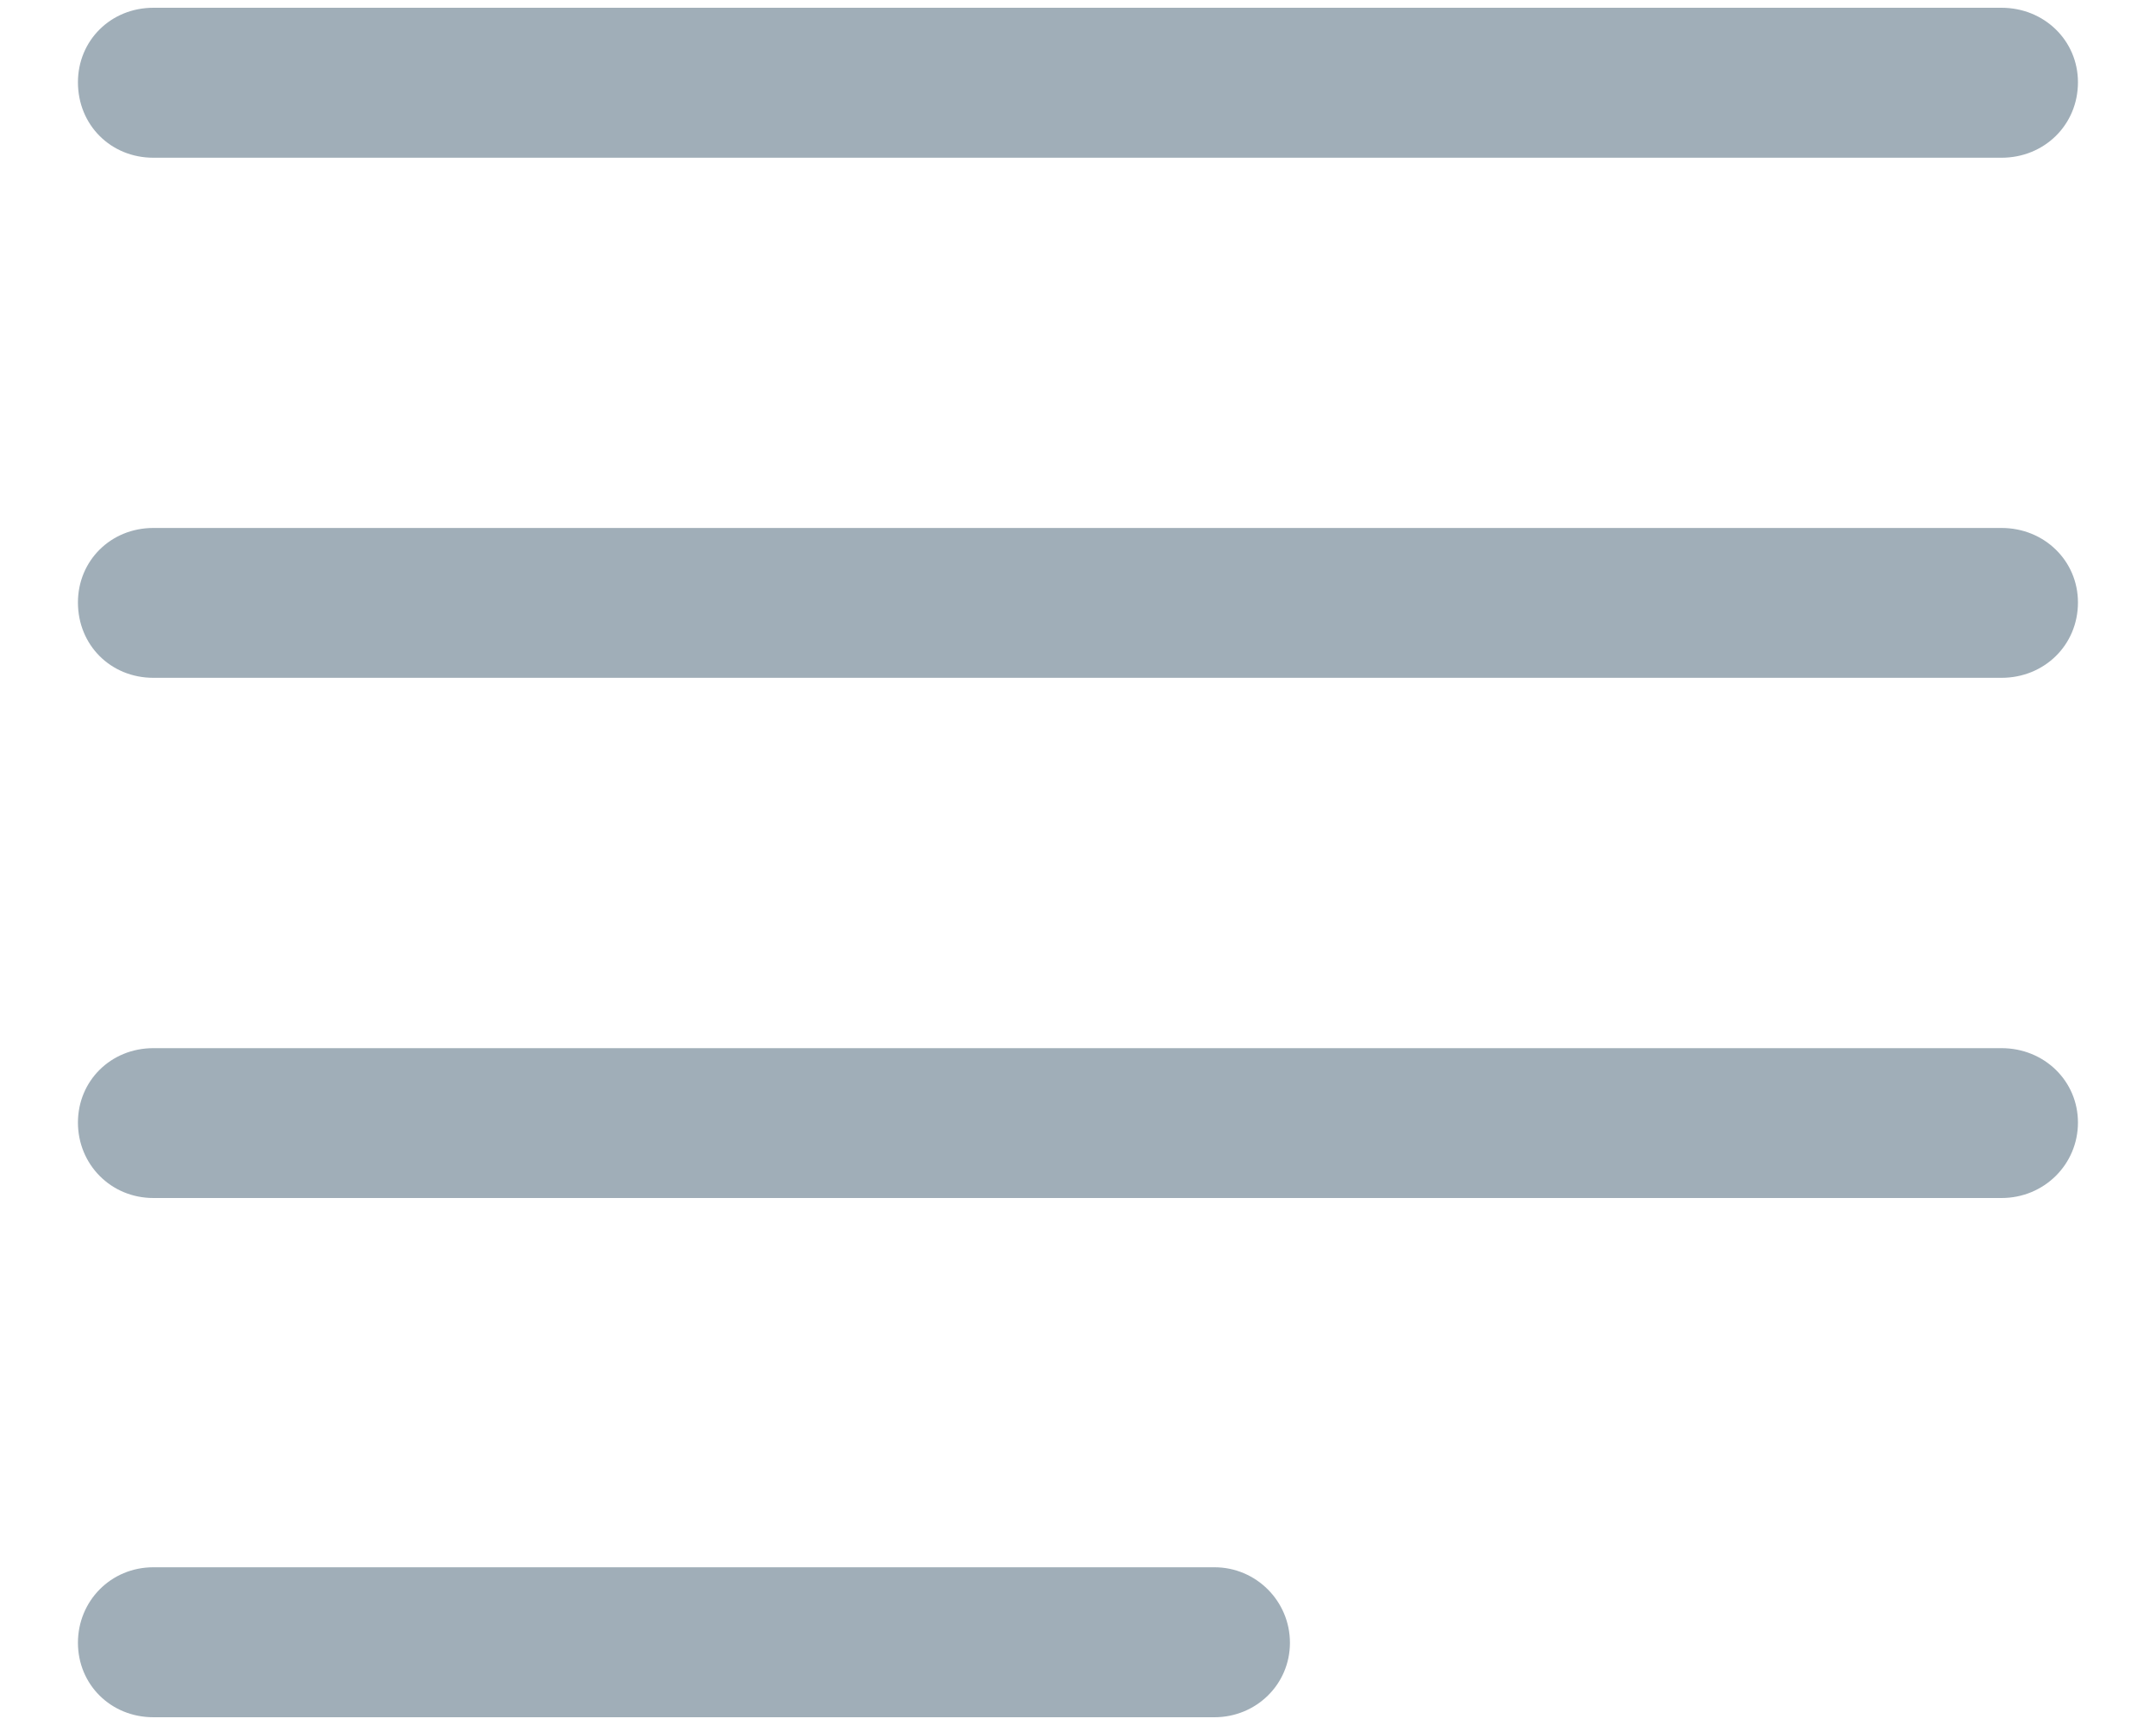
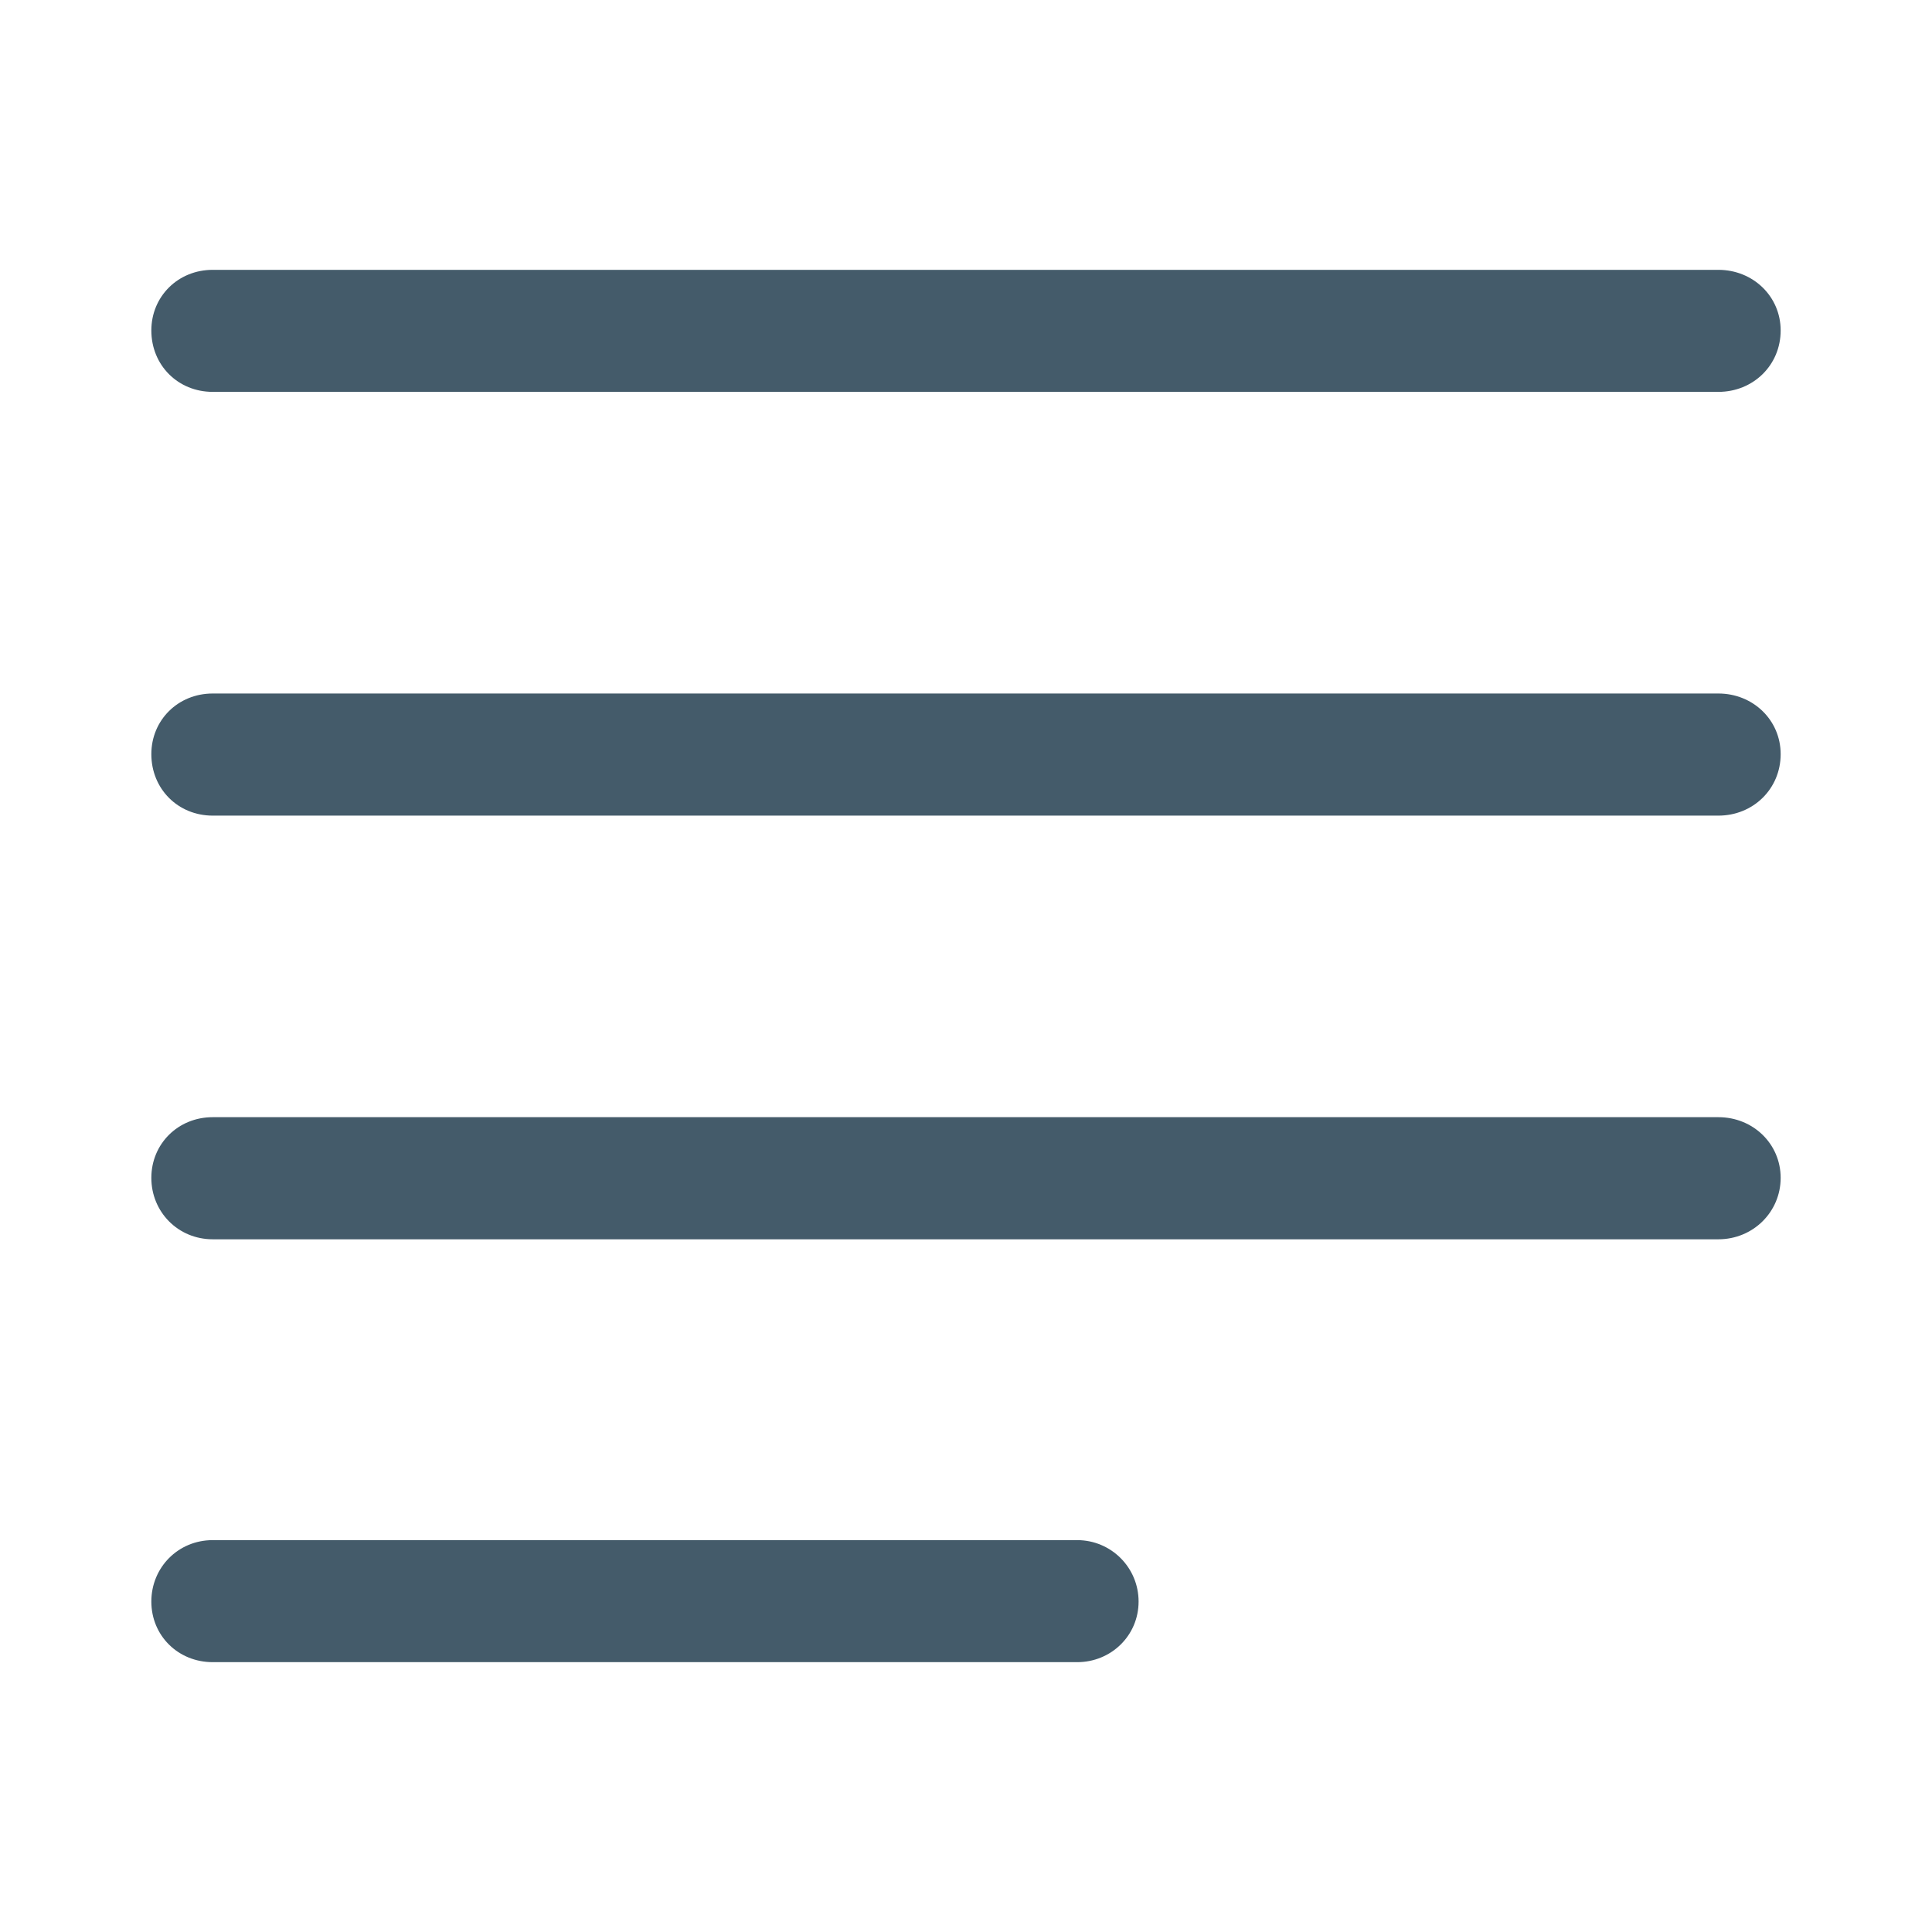
- <svg xmlns="http://www.w3.org/2000/svg" width="20" height="16" viewBox="0 0 20 16" fill="none">
-   <path d="M1.423 1.463H18.567C18.963 1.463 19.276 1.159 19.276 0.763C19.276 0.376 18.963 0.072 18.567 0.072H1.423C1.027 0.072 0.723 0.376 0.723 0.763C0.723 1.159 1.027 1.463 1.423 1.463ZM1.423 6.287H18.567C18.963 6.287 19.276 5.984 19.276 5.588C19.276 5.201 18.963 4.897 18.567 4.897H1.423C1.027 4.897 0.723 5.201 0.723 5.588C0.723 5.984 1.027 6.287 1.423 6.287ZM1.423 11.112H18.567C18.963 11.112 19.276 10.799 19.276 10.412C19.276 10.026 18.963 9.722 18.567 9.722H1.423C1.027 9.722 0.723 10.026 0.723 10.412C0.723 10.799 1.027 11.112 1.423 11.112ZM1.423 15.928H11.266C11.652 15.928 11.966 15.624 11.966 15.237C11.966 14.851 11.652 14.537 11.266 14.537H1.423C1.027 14.537 0.723 14.851 0.723 15.237C0.723 15.624 1.027 15.928 1.423 15.928Z" fill="#A0AEB8" />
+ <svg xmlns="http://www.w3.org/2000/svg" width="24" height="24" viewBox="0 0 24 24" fill="none">
+   <path d="M2.643 4.868H21.346C21.778 4.868 22.12 4.537 22.12 4.105C22.12 3.683 21.778 3.352 21.346 3.352H2.643C2.211 3.352 1.88 3.683 1.88 4.105C1.88 4.537 2.211 4.868 2.643 4.868ZM2.643 10.132H21.346C21.778 10.132 22.12 9.8 22.12 9.368C22.12 8.946 21.778 8.615 21.346 8.615H2.643C2.211 8.615 1.88 8.946 1.88 9.368C1.88 9.8 2.211 10.132 2.643 10.132ZM2.643 15.395H21.346C21.778 15.395 22.12 15.054 22.12 14.632C22.12 14.21 21.778 13.878 21.346 13.878H2.643C2.211 13.878 1.88 14.21 1.88 14.632C1.88 15.054 2.211 15.395 2.643 15.395ZM2.643 20.648H13.381C13.803 20.648 14.144 20.317 14.144 19.895C14.144 19.473 13.803 19.132 13.381 19.132H2.643C2.211 19.132 1.88 19.473 1.88 19.895C1.88 20.317 2.211 20.648 2.643 20.648Z" fill="#445B6A" />
</svg>
